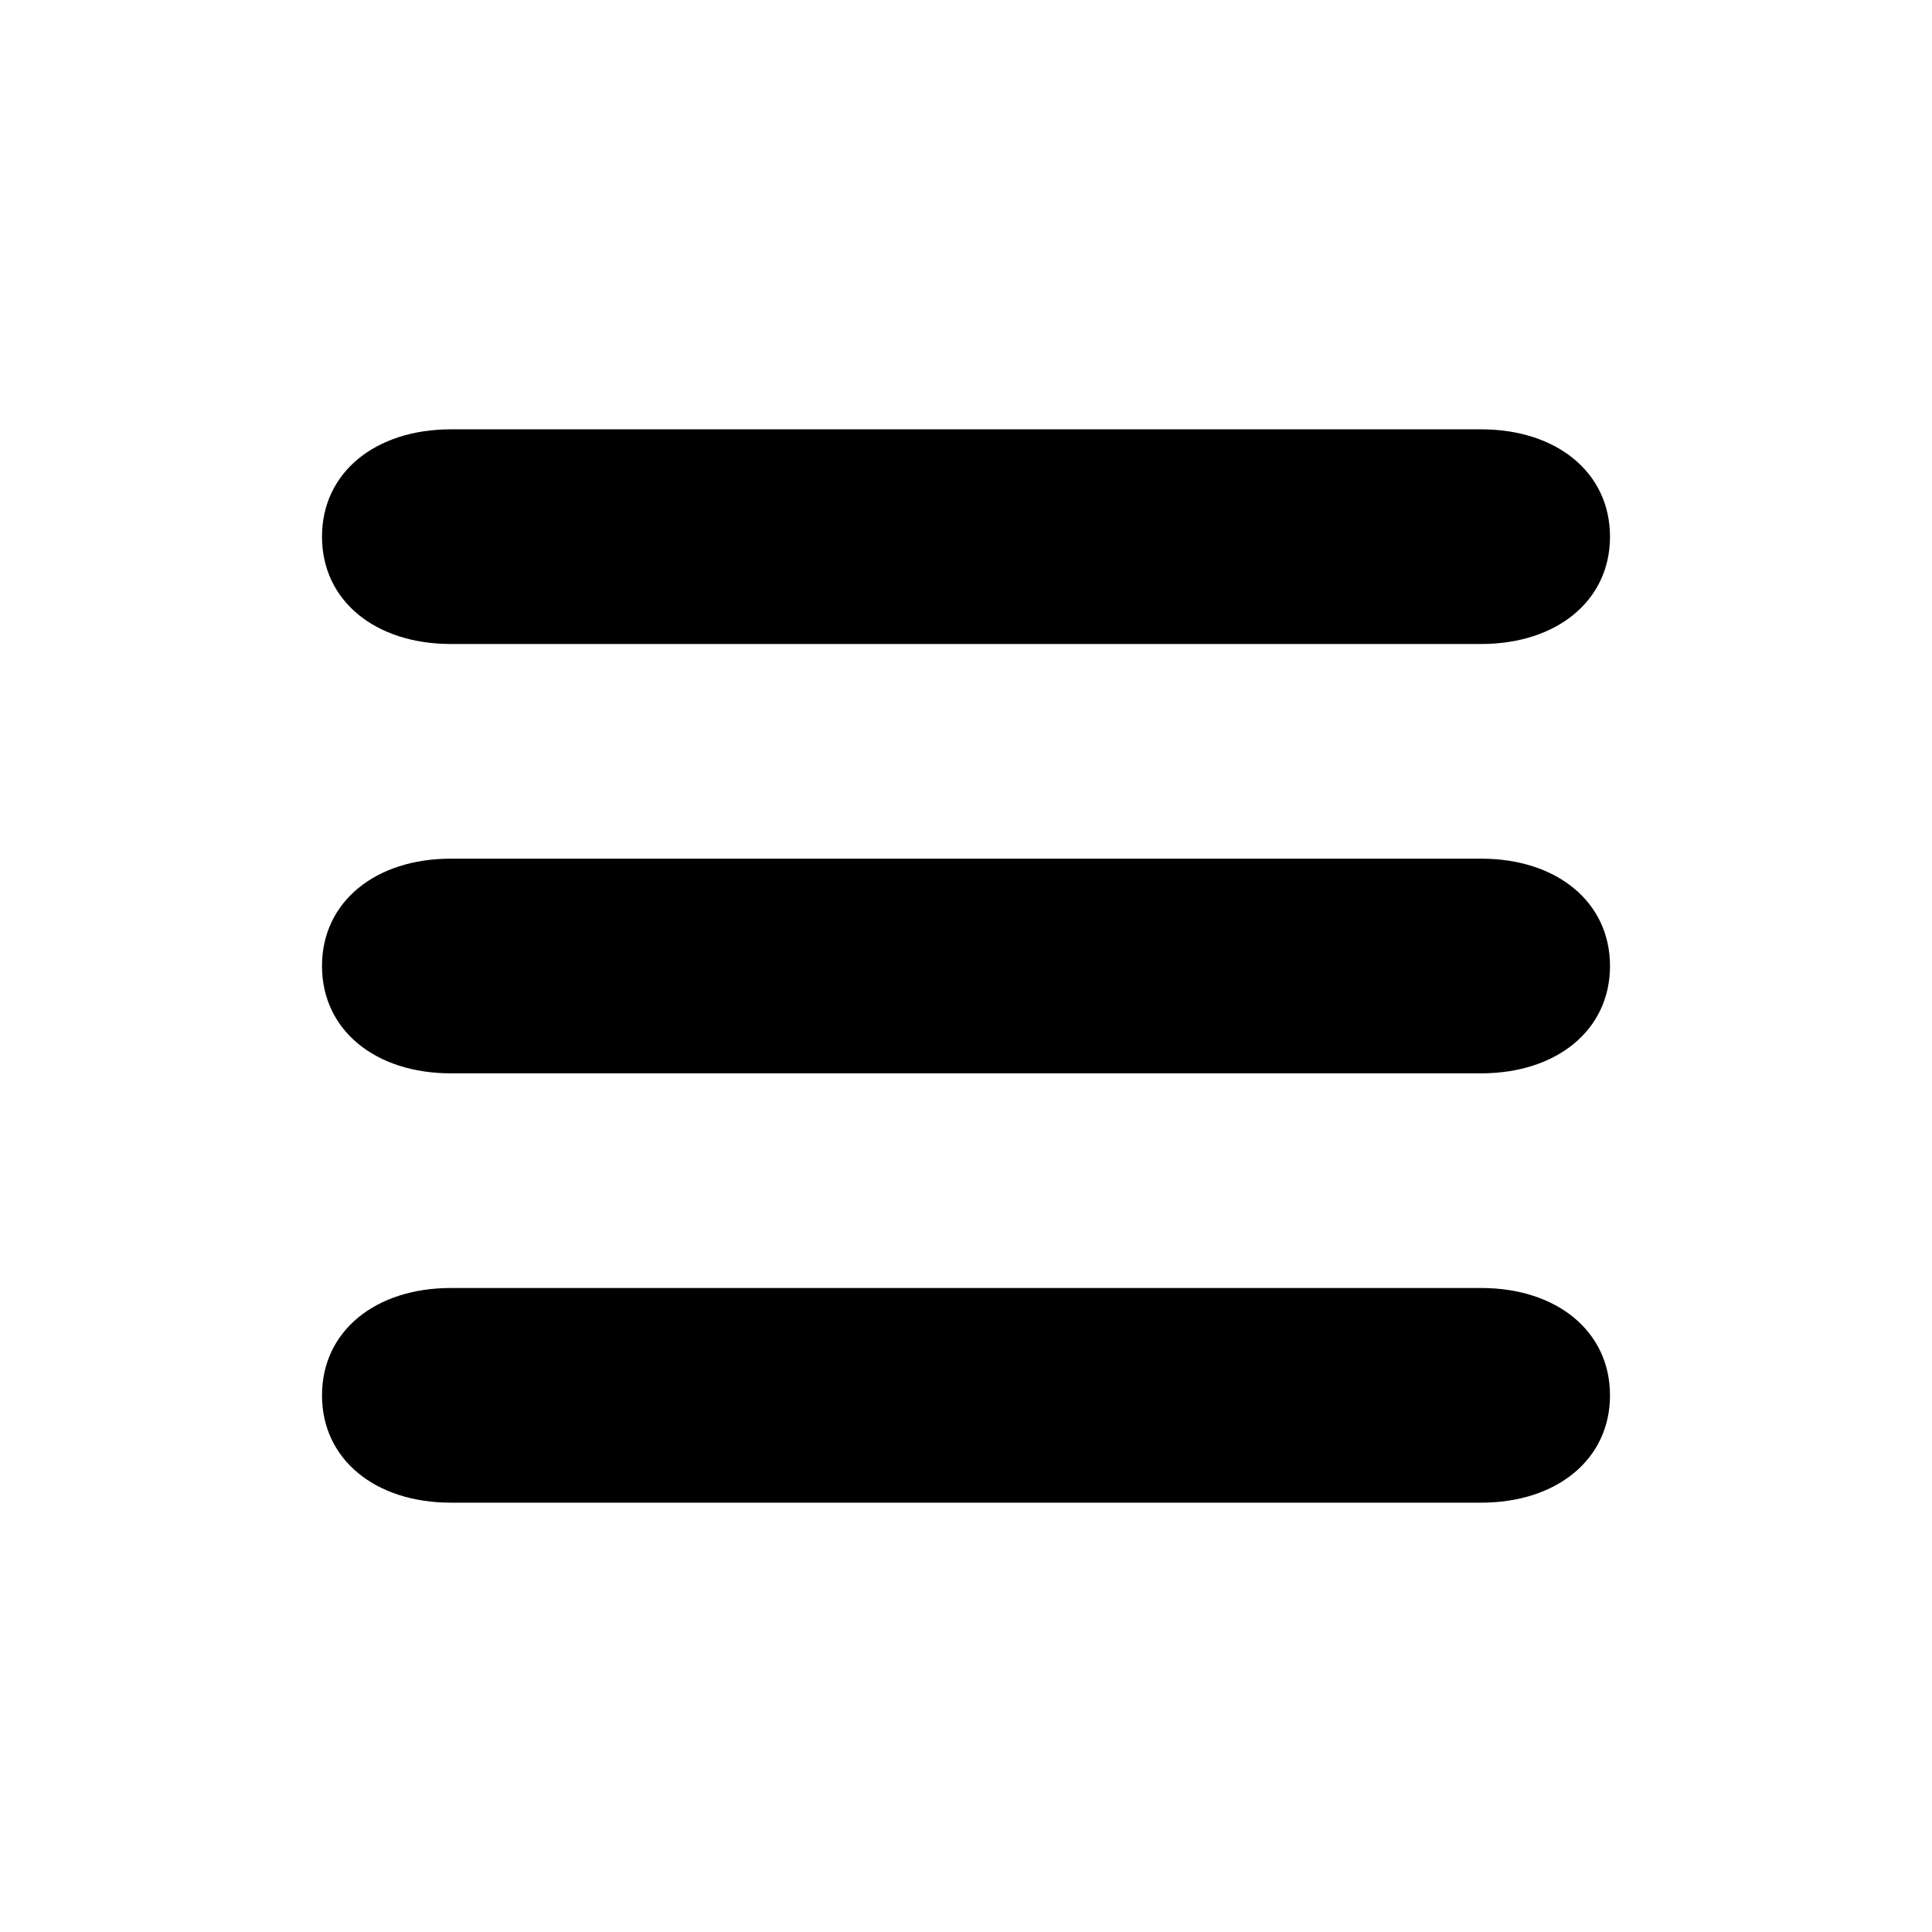
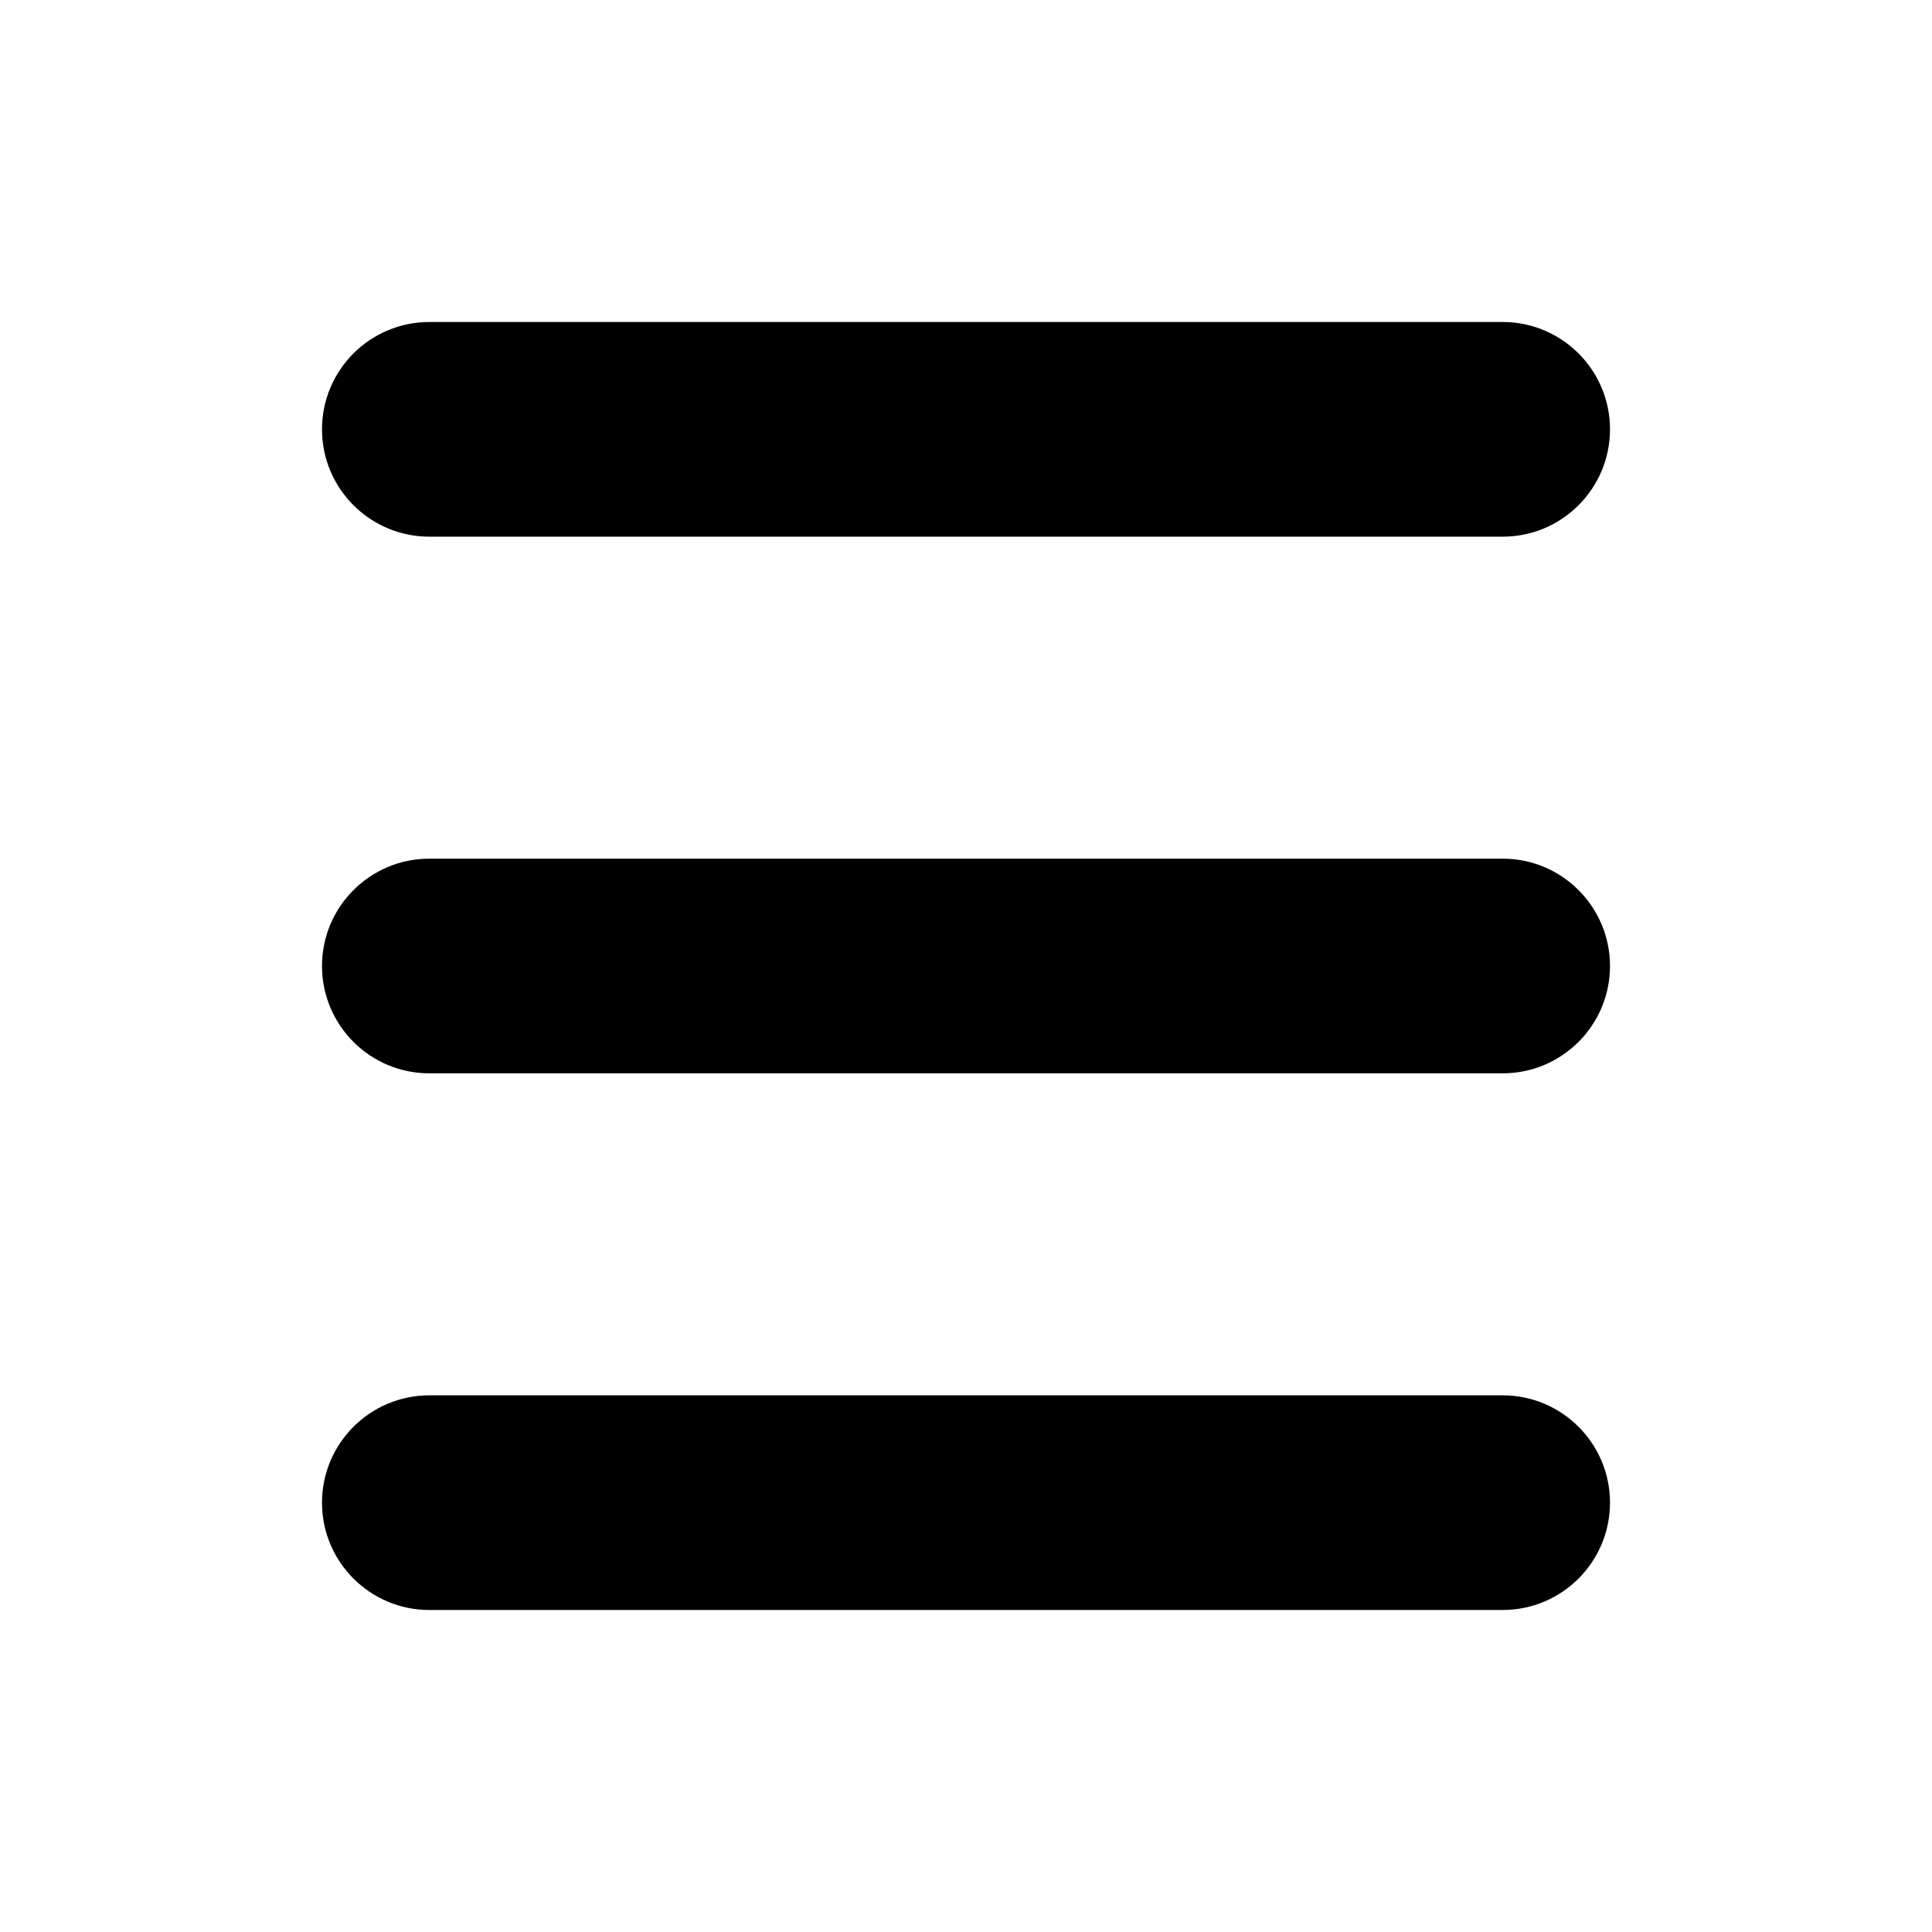
- <svg viewBox="0 0 18 18">
-   <g>
-     <path d="M4.2,6h9.6C14.5,6,15,5.6,15,5s-0.5-1-1.2-1H4.2C3.5,4,3,4.4,3,5S3.5,6,4.2,6z" />
-     <path d="M13.8,8H4.2C3.5,8,3,8.4,3,9s0.5,1,1.2,1h9.6c0.7,0,1.2-0.4,1.2-1S14.5,8,13.8,8z" />
-     <path d="M13.8,12H4.2C3.5,12,3,12.4,3,13s0.5,1,1.2,1h9.6c0.7,0,1.2-0.4,1.2-1S14.5,12,13.8,12z" />
-   </g>
+ <svg xmlns="http://www.w3.org/2000/svg" viewBox="0 0 18 18">
+   <path d="M4 3C3.448 3 3 3.448 3 4C3 4.552 3.448 5 4 5H14C14.552 5 15 4.552 15 4C15 3.448 14.552 3 14 3H4Z" />
+   <path d="M3 9C3 8.448 3.448 8 4 8H14C14.552 8 15 8.448 15 9C15 9.552 14.552 10 14 10H4C3.448 10 3 9.552 3 9Z" />
+   <path d="M3 14C3 13.448 3.448 13 4 13H14C14.552 13 15 13.448 15 14C15 14.552 14.552 15 14 15H4C3.448 15 3 14.552 3 14Z" />
</svg>
